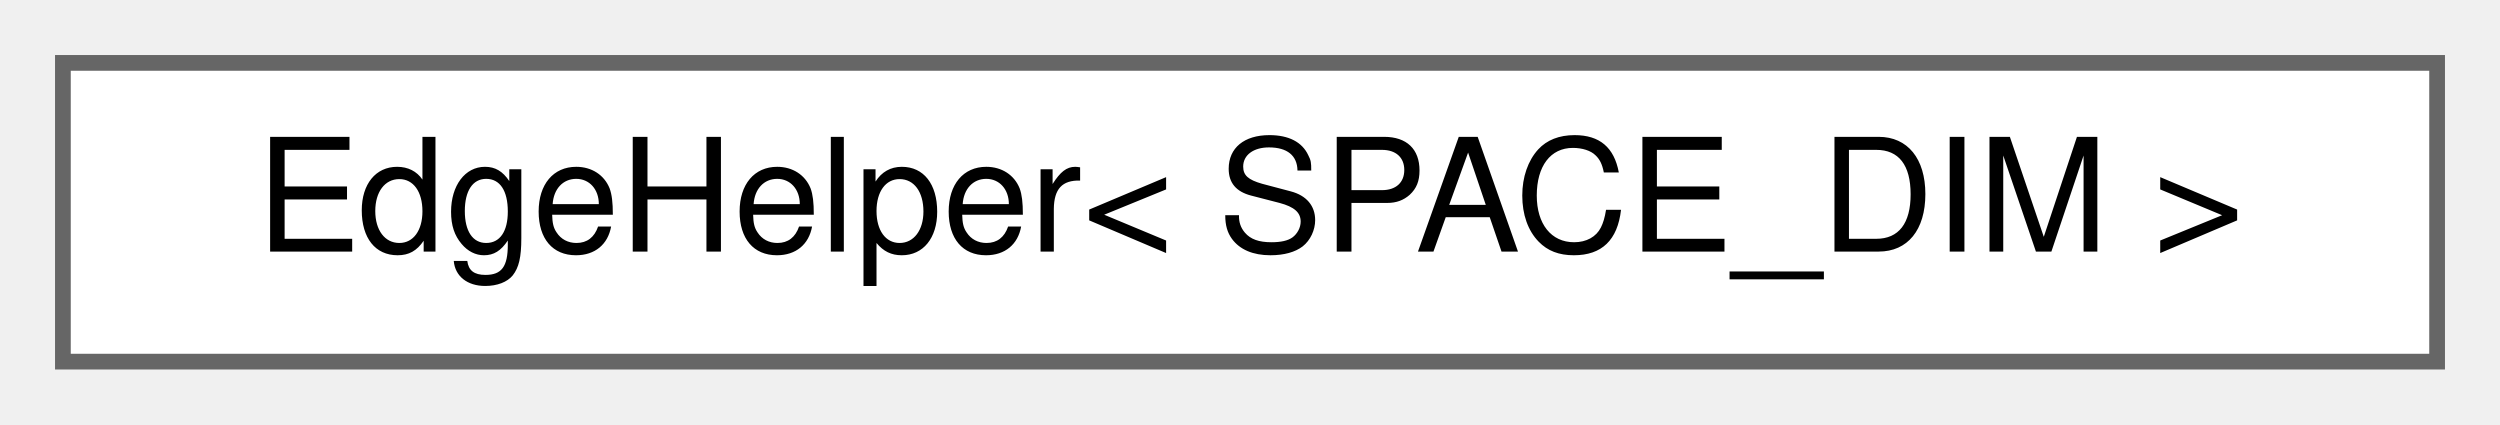
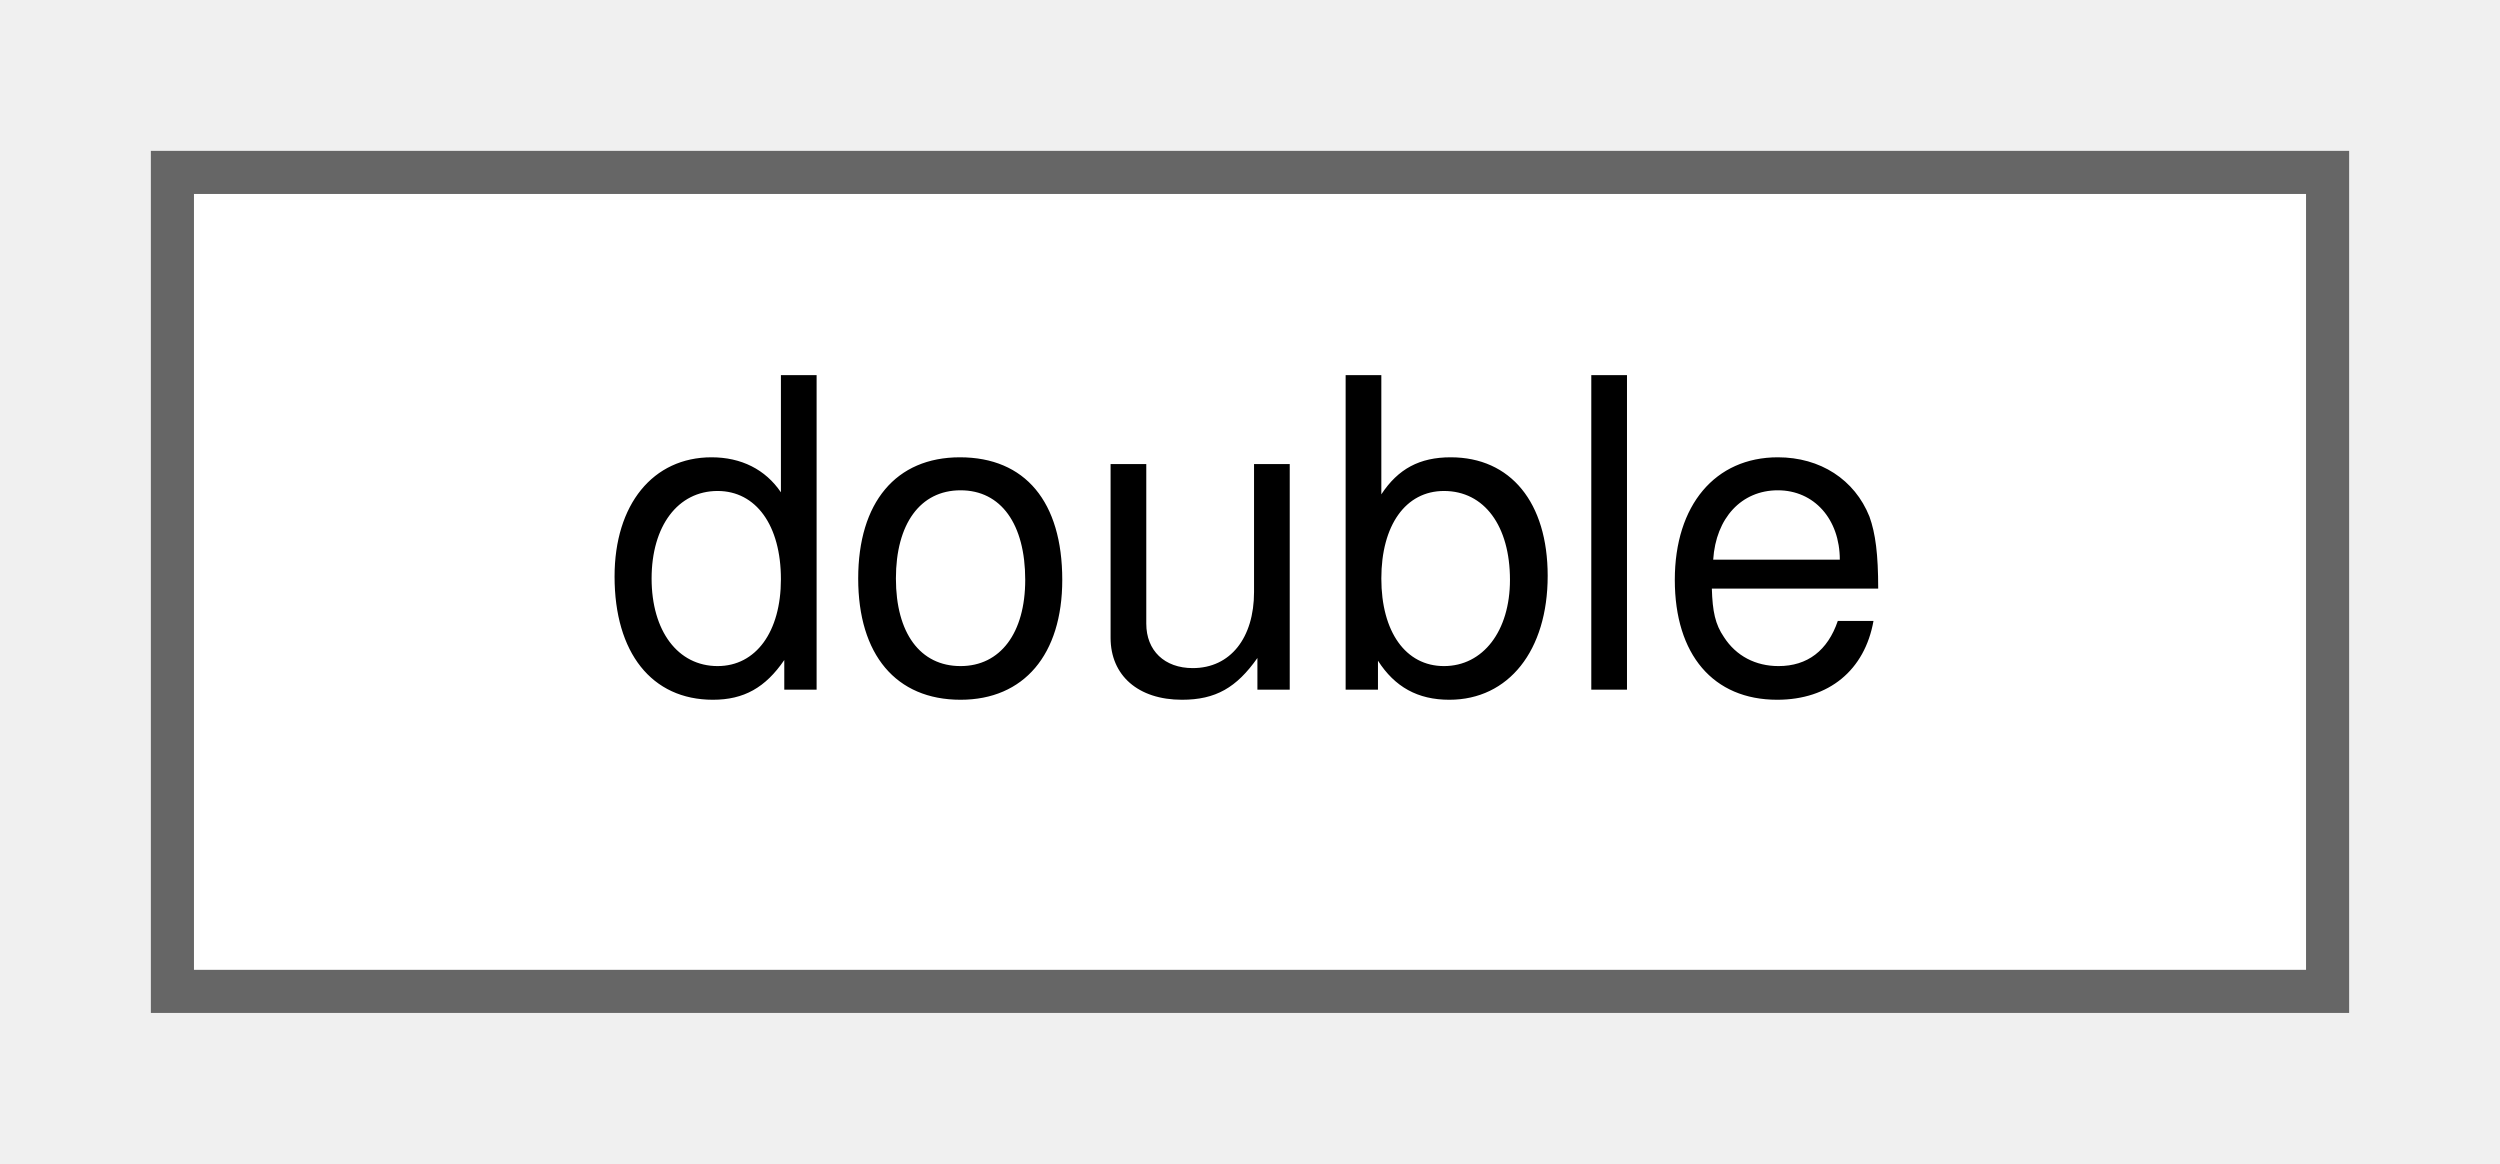
- <svg xmlns="http://www.w3.org/2000/svg" xmlns:xlink="http://www.w3.org/1999/xlink" width="159pt" height="27pt" viewBox="0.00 0.00 159.00 27.00">
+ <svg xmlns="http://www.w3.org/2000/svg" xmlns:xlink="http://www.w3.org/1999/xlink" width="58pt" height="27pt" viewBox="0.00 0.00 58.00 27.00">
  <g id="graph0" class="graph" transform="scale(1 1) rotate(0) translate(4 23)">
    <g id="Node000000" class="node">
      <g id="a_Node000000">
-         <a xlink:href="classEdgeHelper.html" target="_top" xlink:title=" ">
-           <polygon fill="white" stroke="#666666" points="151,-19 0,-19 0,0 151,0 151,-19" />
-           <text text-anchor="middle" x="75.5" y="-7" font-family="Helvetica,sans-Serif" font-size="10.00">EdgeHelper&lt; SPACE_DIM &gt;</text>
+         <a xlink:href="classdouble.html" target="_top" xlink:title=" ">
+           <polygon fill="white" stroke="#666666" points="50,-19 0,-19 0,0 50,0 50,-19" />
+           <text text-anchor="middle" x="25" y="-7" font-family="Helvetica,sans-Serif" font-size="10.00">double</text>
        </a>
      </g>
    </g>
  </g>
</svg>
